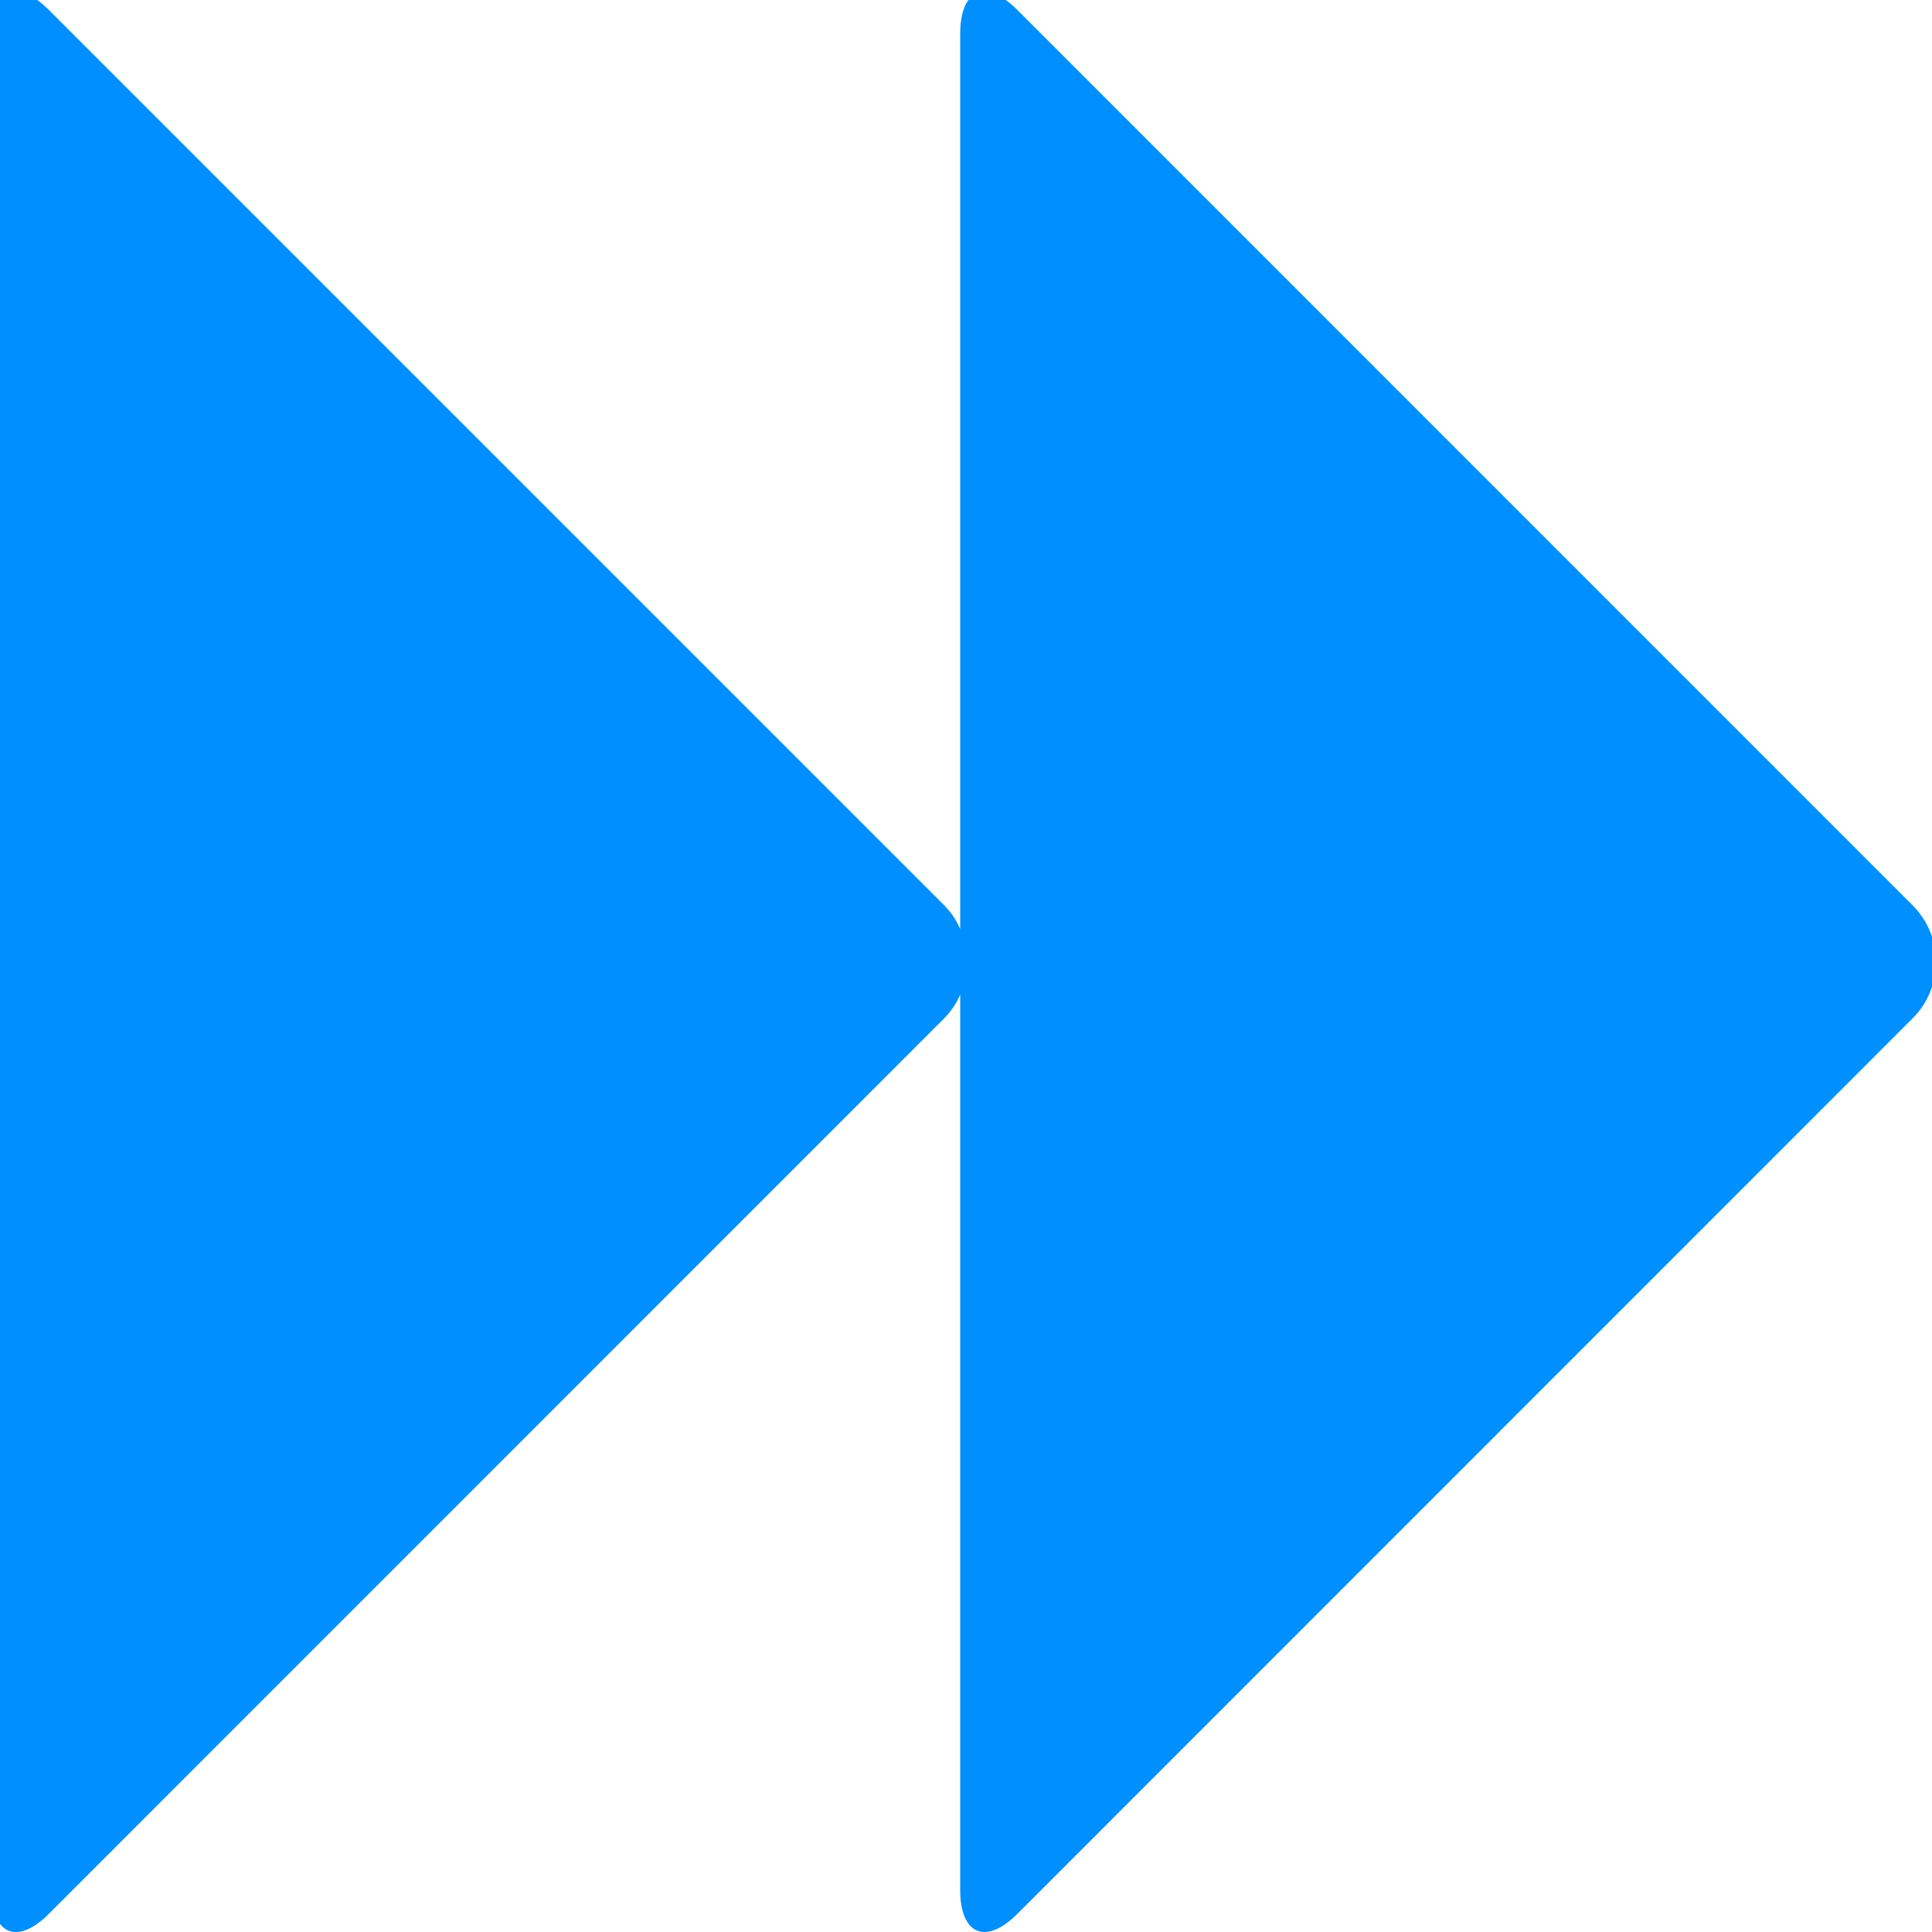
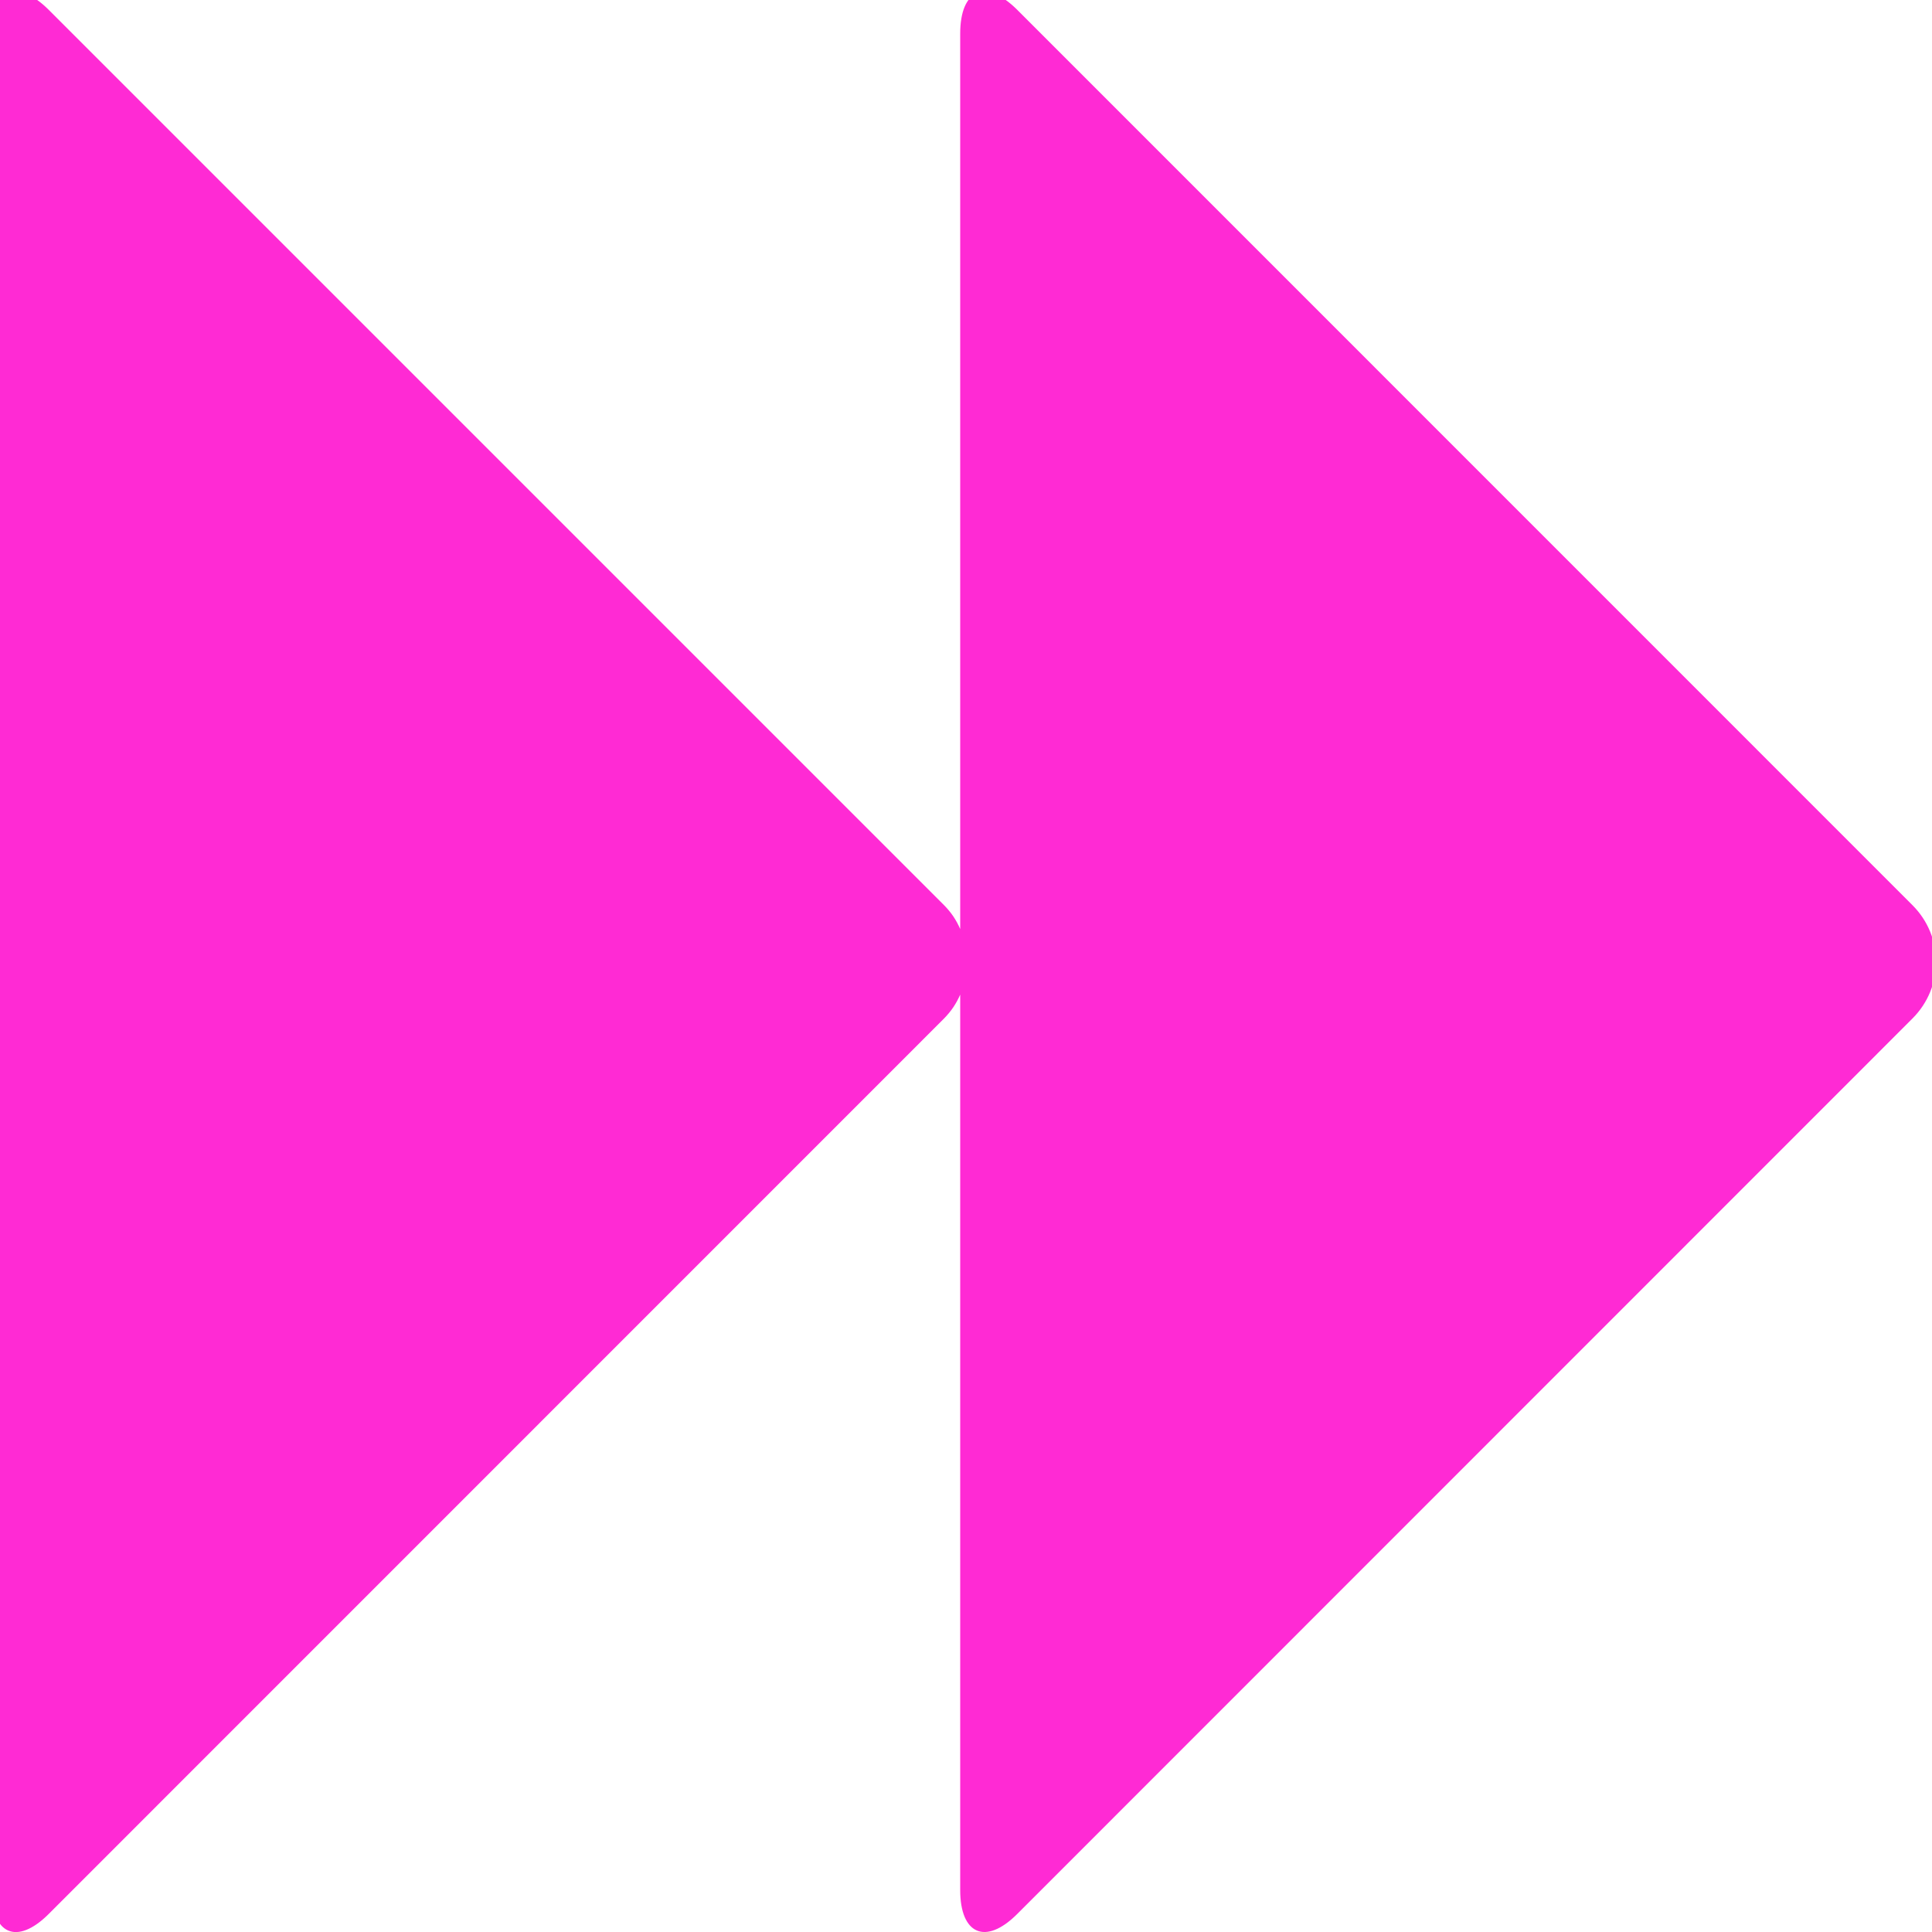
<svg xmlns="http://www.w3.org/2000/svg" xml:space="preserve" enable-background="new 0 0 16 16" viewBox="0 0 16 16" height="16px" width="16px" y="0px" x="0px" id="Layer_1" version="1.1">
  <defs id="defs9" />
  <g id="g3">
-     <path style="fill:#008fff;fill-opacity:1" id="path5" d="M-0.069,15.653V0.278c0-0.365,0.208-0.459,0.471-0.198l7.416,7.416C7.879,7.558,7.92,7.62,7.952,7.694   V0.278c0-0.365,0.208-0.459,0.471-0.198l7.415,7.416c0.261,0.261,0.261,0.678,0,0.939l-7.415,7.417   c-0.262,0.261-0.471,0.166-0.471-0.199V8.237C7.92,8.31,7.879,8.373,7.817,8.436l-7.416,7.417   C0.139,16.113-0.069,16.019-0.069,15.653z" fill="#996699" />
+     <path style="fill:#ff2ad4;fill-opacity:1" id="path5" d="M-0.069,15.653V0.278c0-0.365,0.208-0.459,0.471-0.198l7.416,7.416C7.879,7.558,7.92,7.62,7.952,7.694   V0.278c0-0.365,0.208-0.459,0.471-0.198l7.415,7.416c0.261,0.261,0.261,0.678,0,0.939l-7.415,7.417   c-0.262,0.261-0.471,0.166-0.471-0.199V8.237C7.92,8.31,7.879,8.373,7.817,8.436l-7.416,7.417   C0.139,16.113-0.069,16.019-0.069,15.653z" fill="#996699" />
  </g>
</svg>
